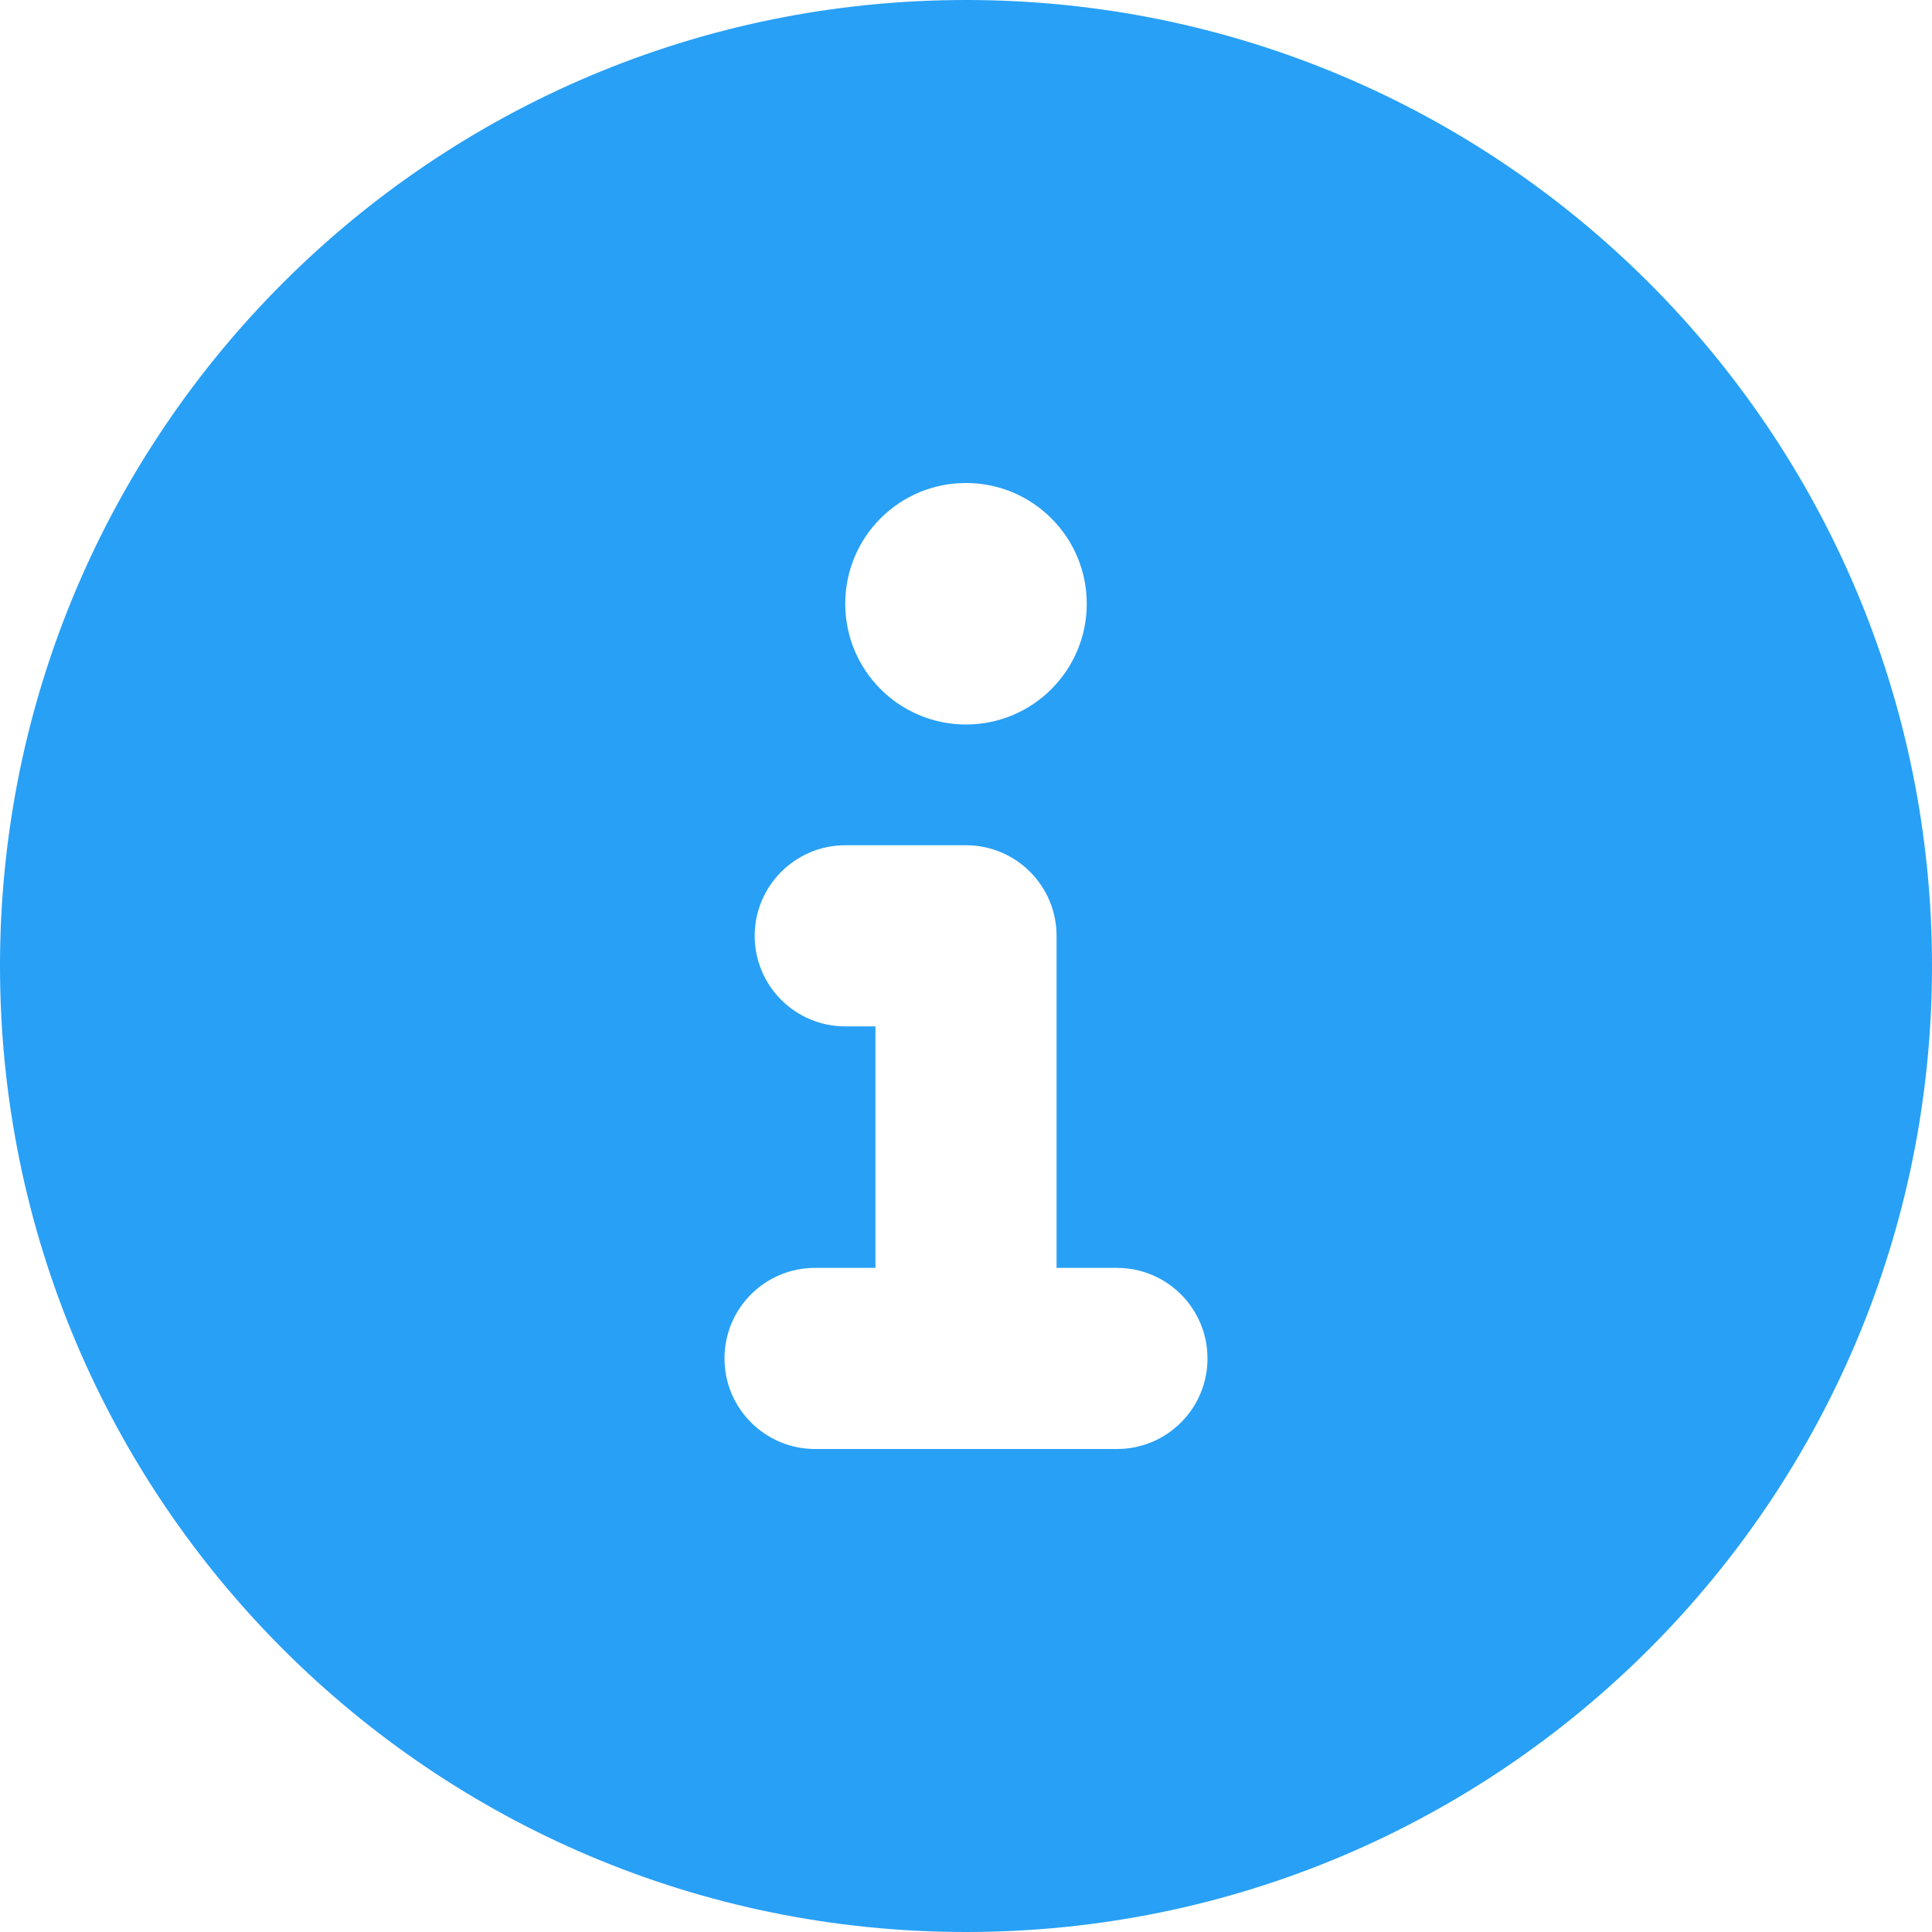
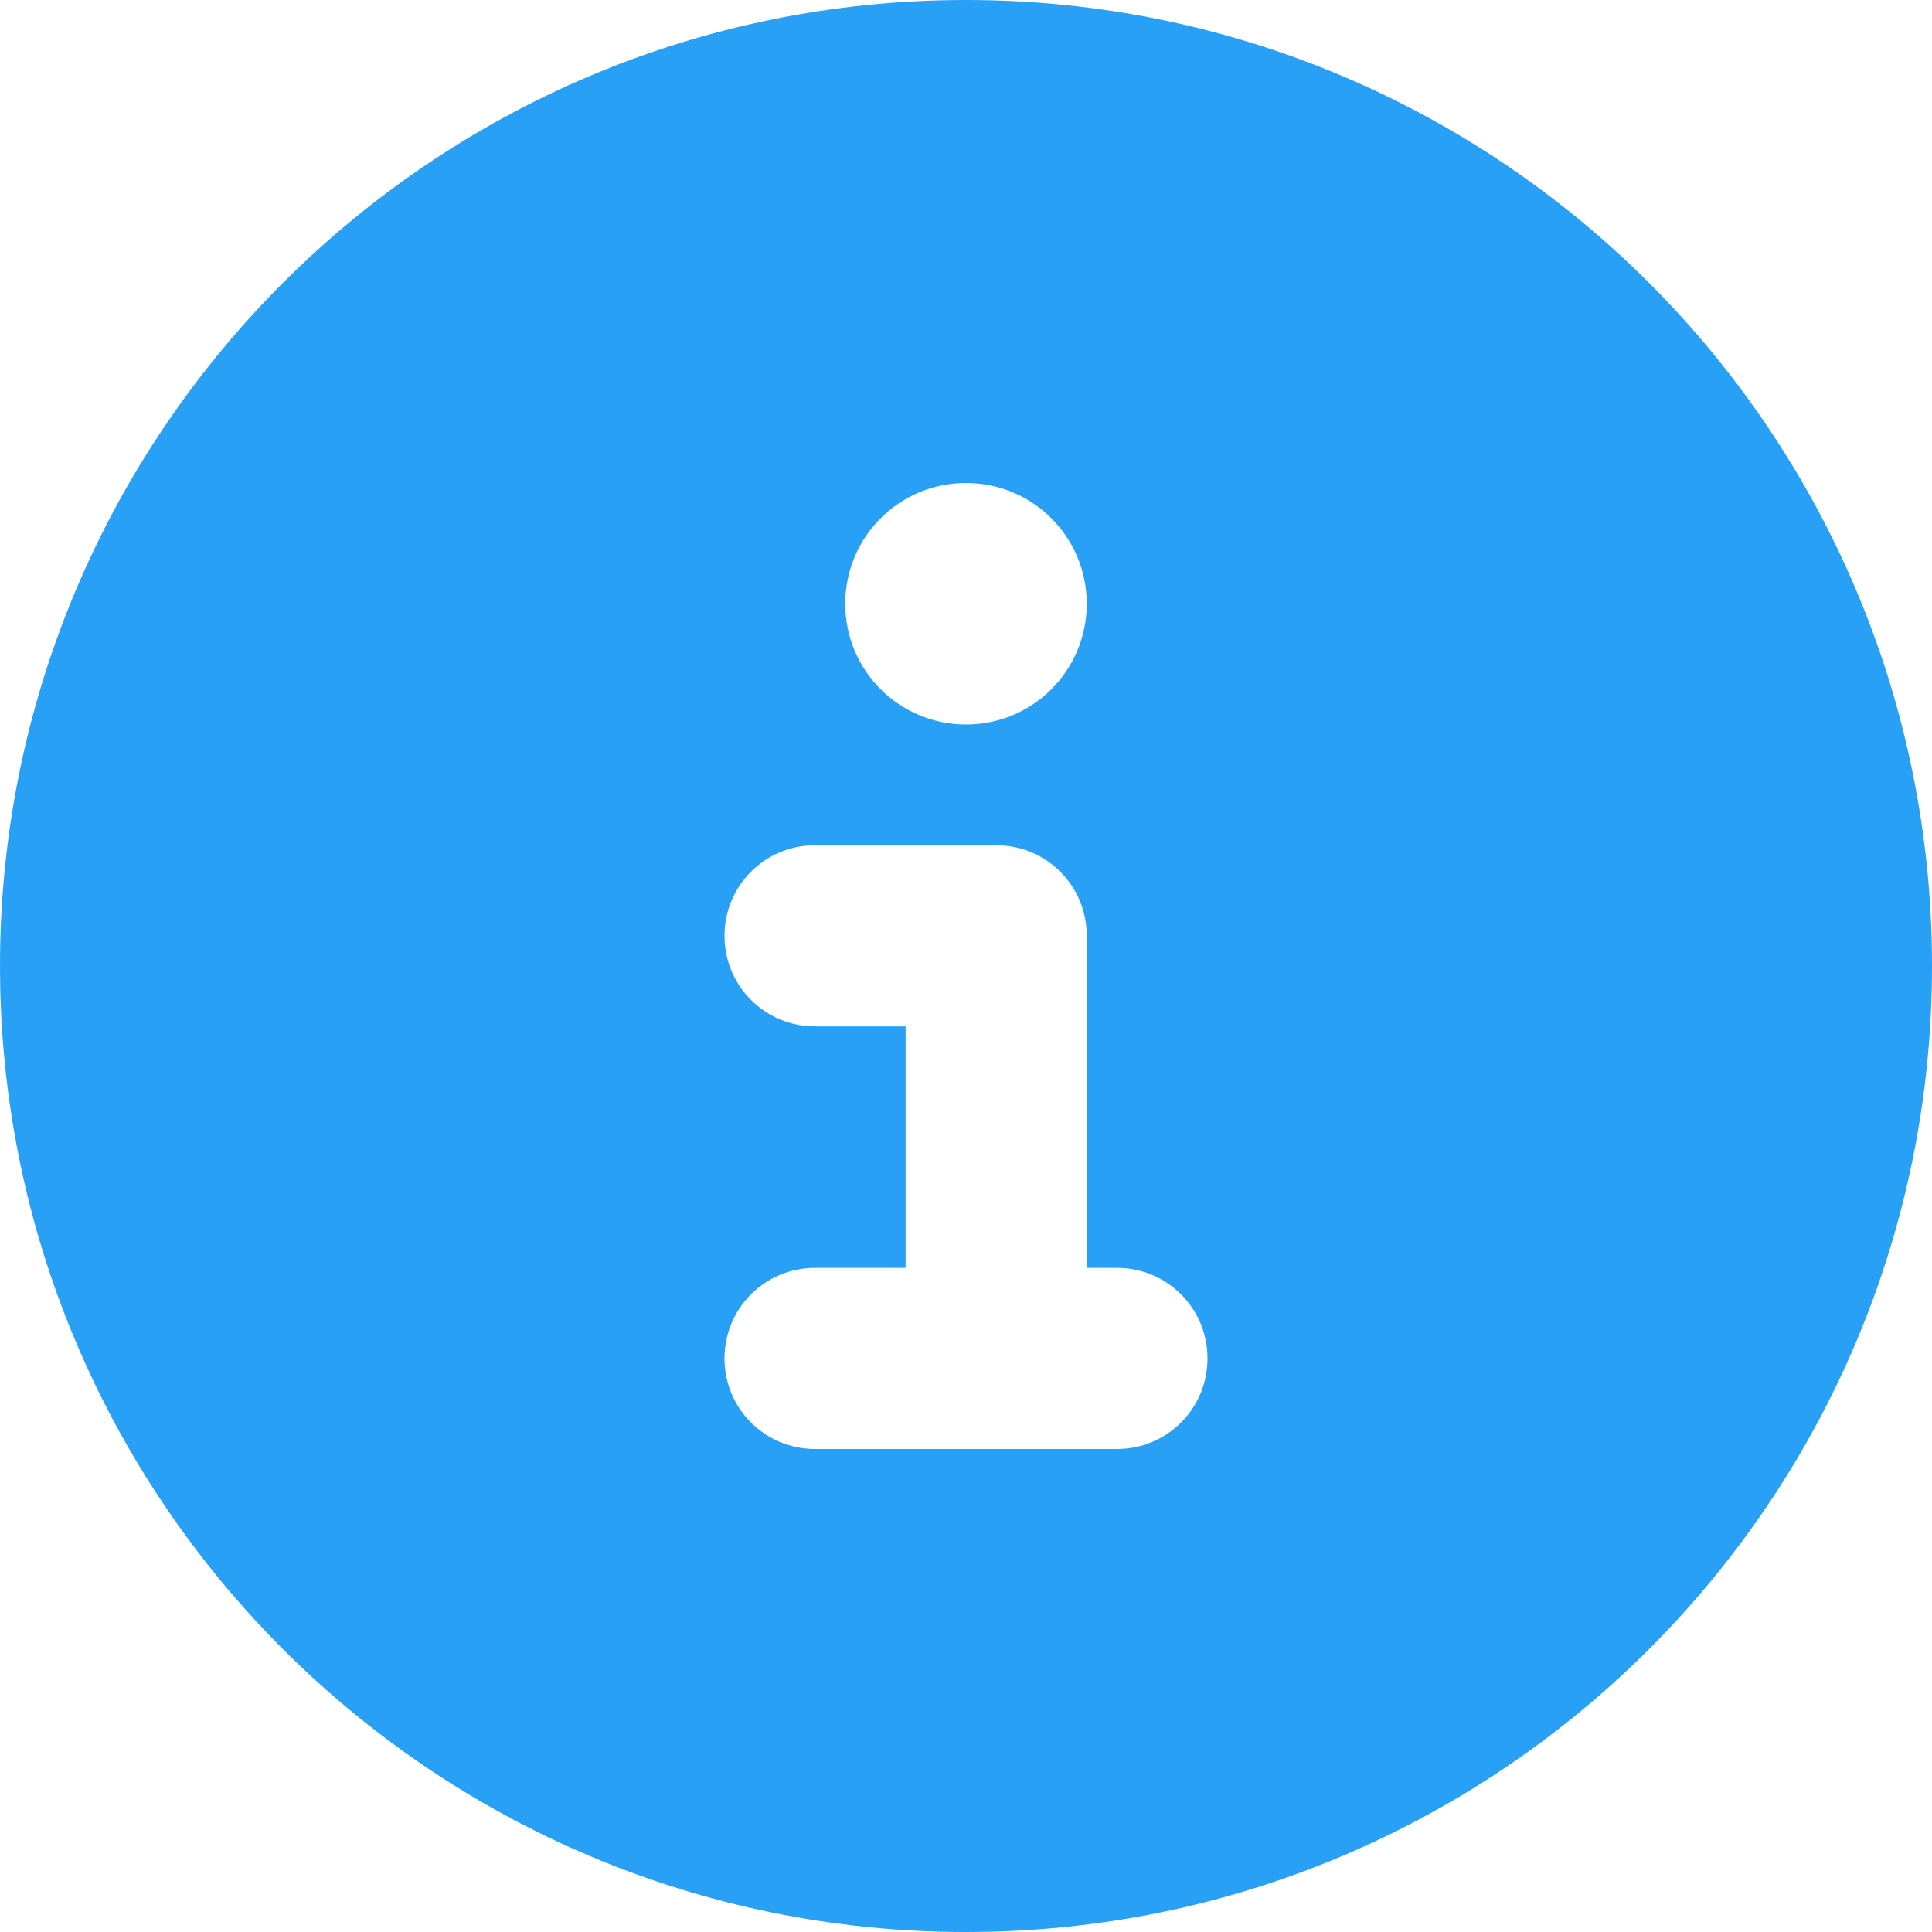
- <svg xmlns="http://www.w3.org/2000/svg" width="288" height="288">
-   <svg width="288" height="288" viewBox="0 0 512 512">
-     <path fill="#28a0f6" d="M256 0C114.6 0 0 114.6 0 256s114.6 256 256 256s256-114.6 256-256S397.4 0 256 0zM256 128c17.67 0 32 14.33 32 32c0 17.67-14.33 32-32 32S224 177.7 224 160C224 142.3 238.3 128 256 128zM296 384h-80C202.8 384 192 373.3 192 360s10.75-24 24-24h16v-64H224c-13.25 0-24-10.75-24-24S210.8 224 224 224h32c13.25 0 24 10.75 24 24v88h16c13.25 0 24 10.75 24 24S309.3 384 296 384z" class="color000 svgShape" />
-   </svg>
+ <svg xmlns="http://www.w3.org/2000/svg" viewBox="0 0 512 512">
+   <path fill="#28A0F6" d="M256 512c141.4 0 256-114.6 256-256S397.4 0 256 0S0 114.6 0 256S114.6 512 256 512zM216 336h24V272H216c-13.3 0-24-10.7-24-24s10.7-24 24-24h48c13.3 0 24 10.7 24 24v88h8c13.3 0 24 10.7 24 24s-10.7 24-24 24H216c-13.3 0-24-10.7-24-24s10.7-24 24-24zm40-144c-17.7 0-32-14.3-32-32s14.3-32 32-32s32 14.3 32 32s-14.3 32-32 32z" />
</svg>
